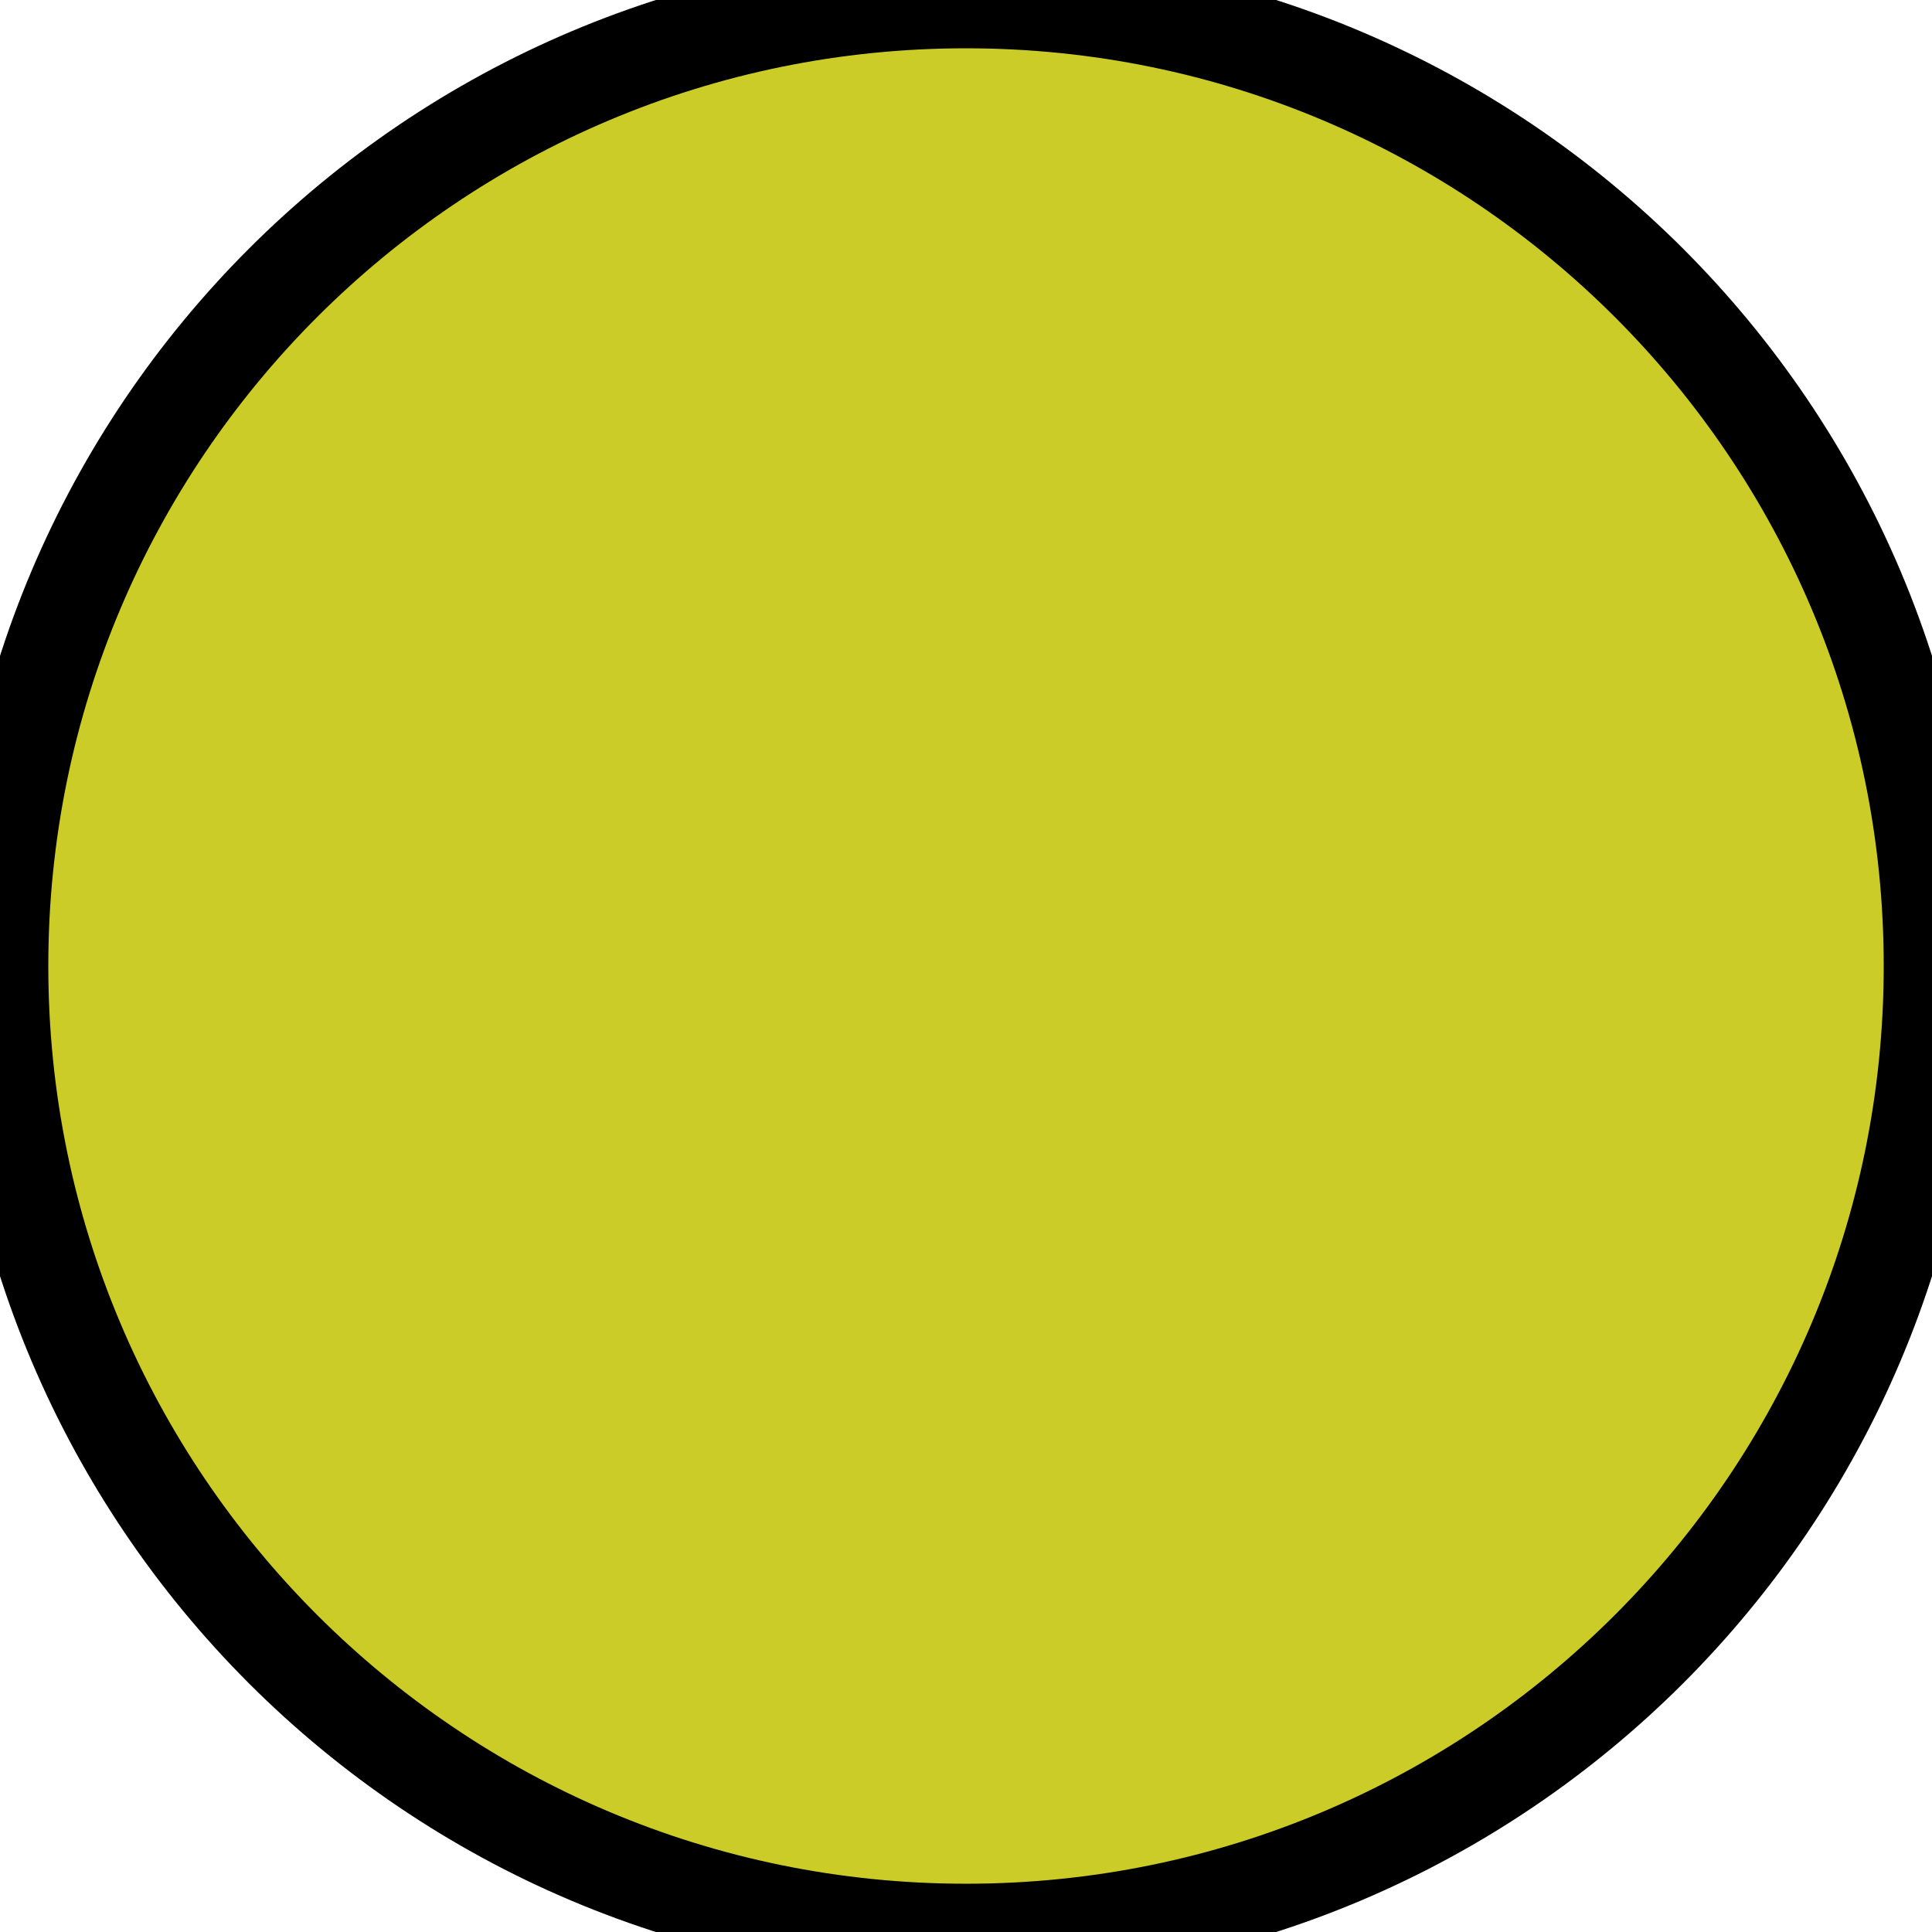
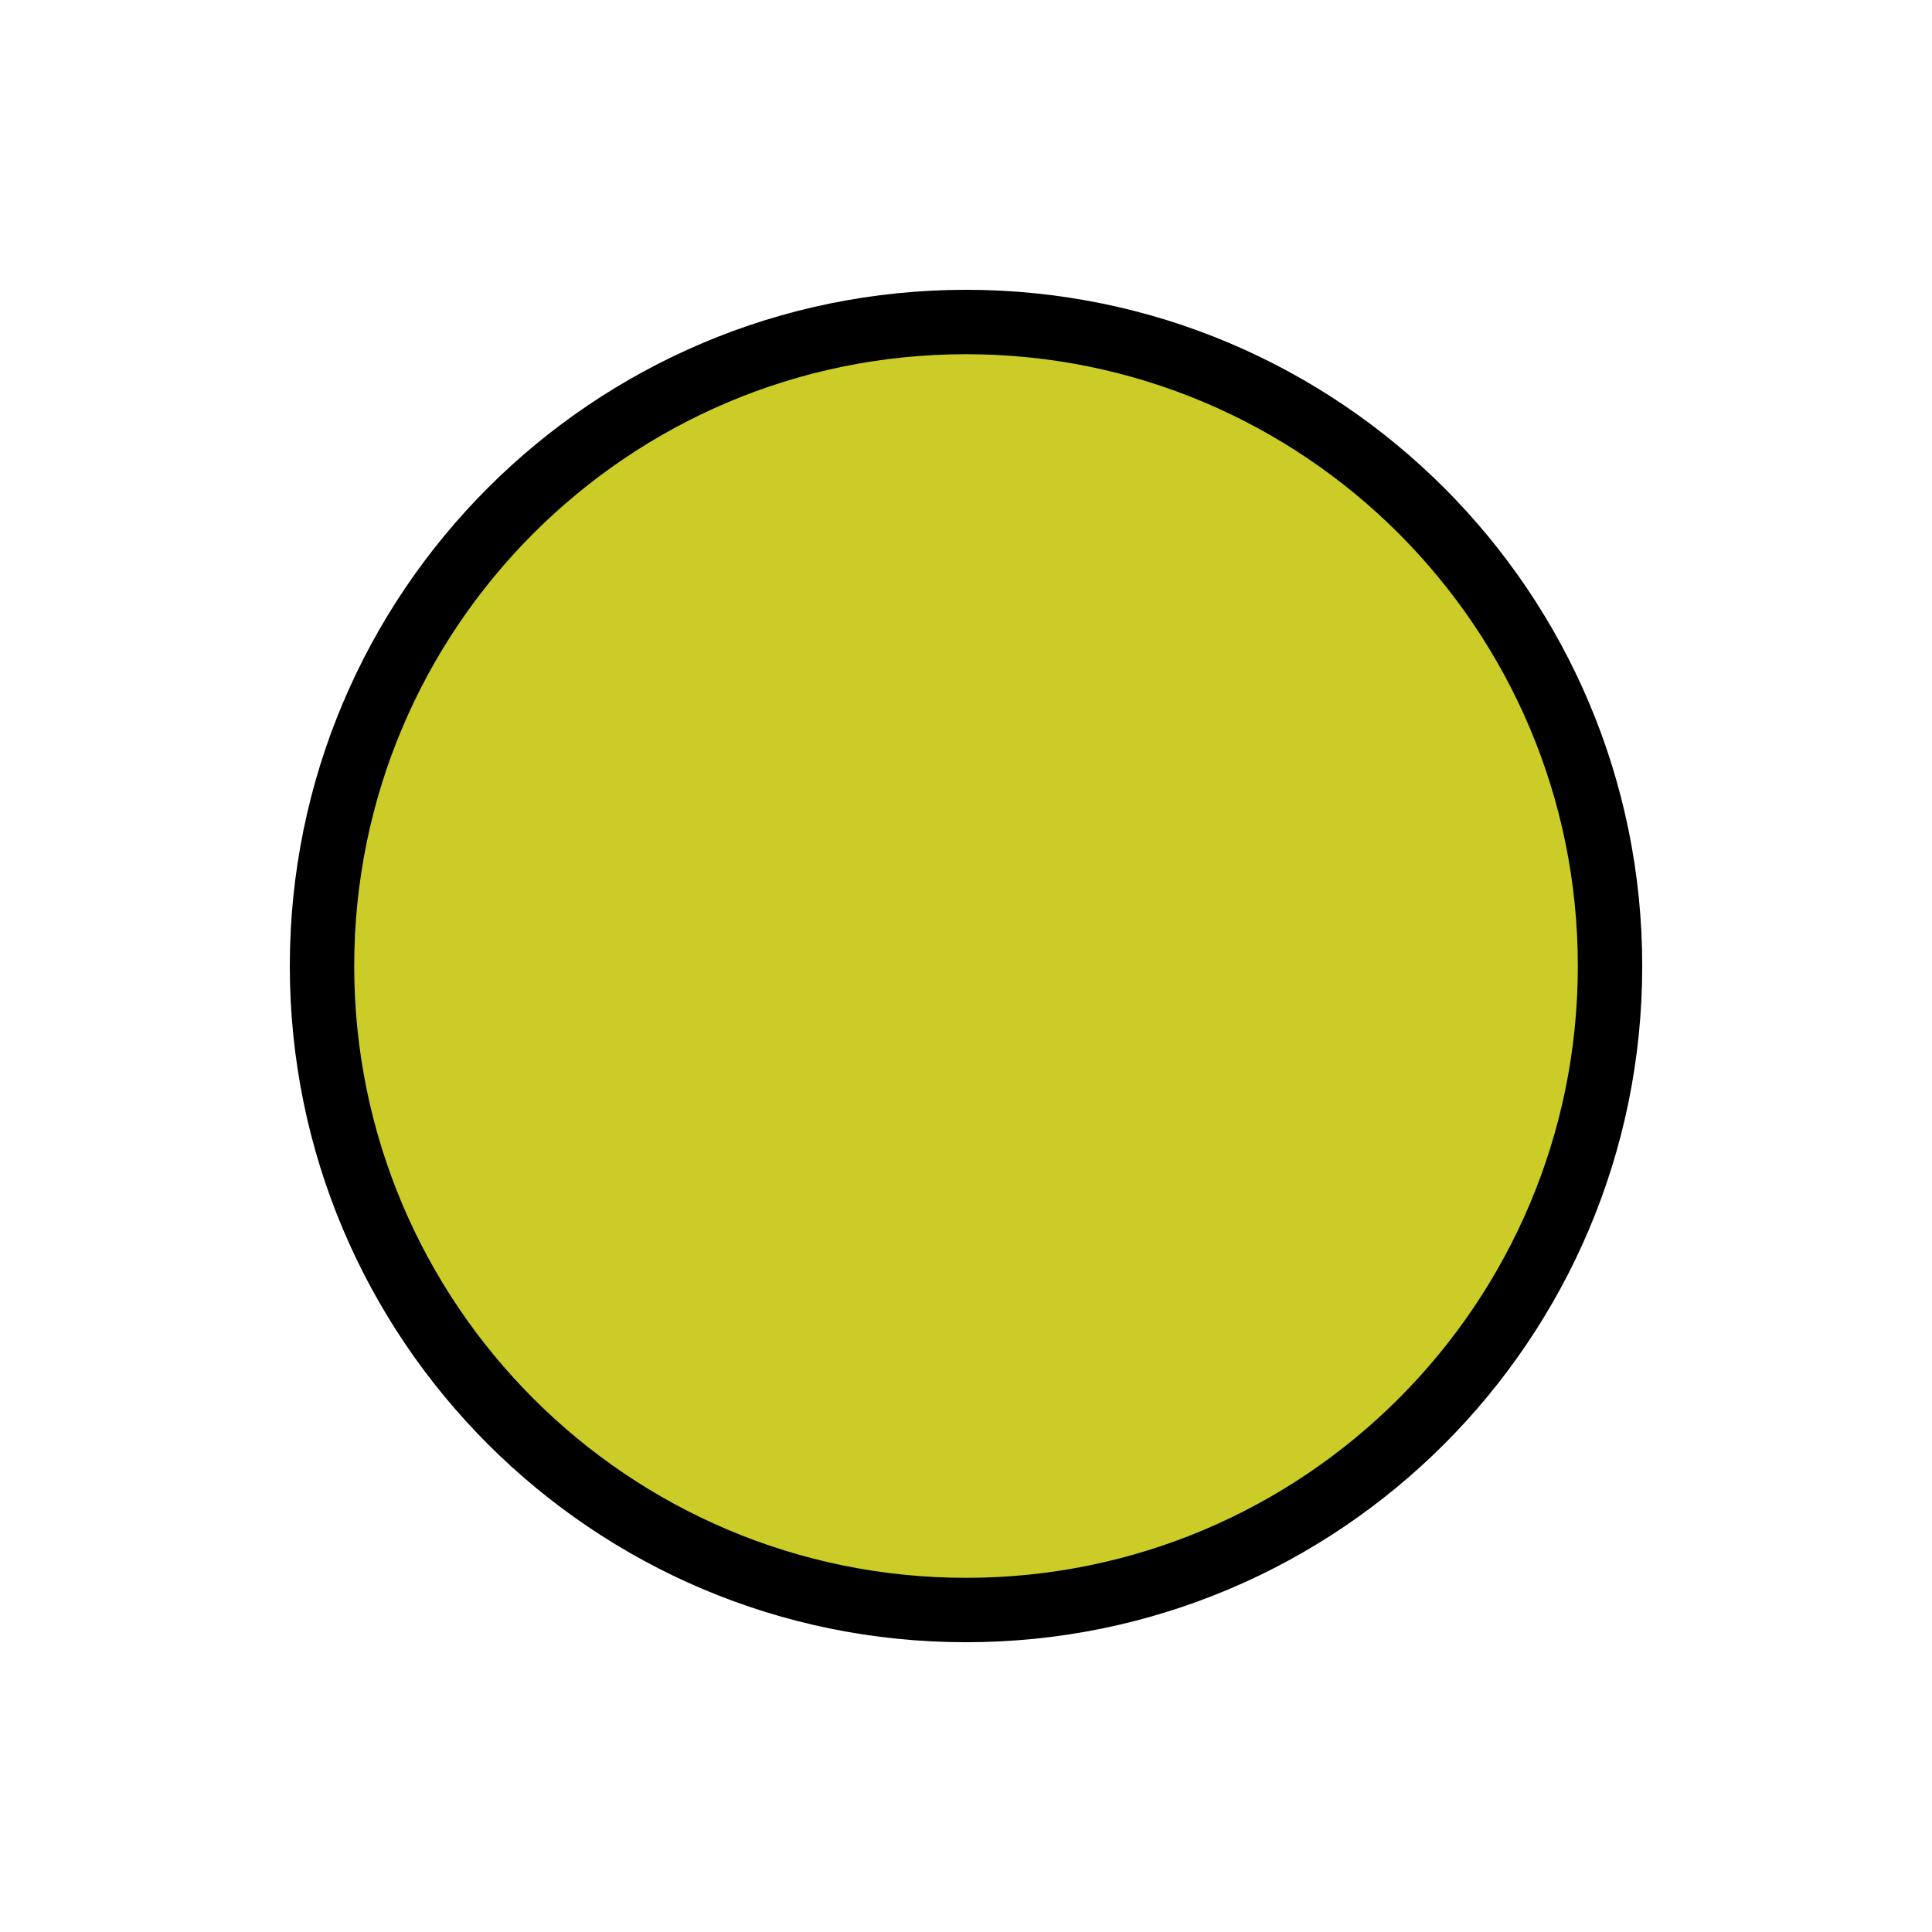
- <svg xmlns="http://www.w3.org/2000/svg" version="1.1" viewBox="-72 -72 7.97 7.97">
+ <svg xmlns="http://www.w3.org/2000/svg" version="1.1" viewBox="-72 -72 11.955 11.955">
  <g id="page1">
-     <g stroke-miterlimit="10" transform="translate(-165.1486,12.6825)scale(0.996264,-0.996264)">
+     <g stroke-miterlimit="10" transform="translate(-163.156,14.67502)scale(0.996264,-0.996264)">
      <g fill="#000" stroke="#000">
        <g stroke-width="0.4">
-           <g stroke="none" transform="scale(-1.00375,1.00375)translate(-165.1486,12.6825)scale(-1,-1)" />
-           <g transform="translate(93.49786,77.00006)">
-             <g stroke="none" transform="scale(-1.00375,1.00375)translate(-165.1486,12.6825)scale(-1,-1)">
-               <g stroke="#000" stroke-miterlimit="10" transform="translate(-161.1635,8.697441)scale(0.996264,-0.996264)">
+           <g stroke="none" transform="scale(-1.00375,1.00375)translate(-163.156,14.67502)scale(-1,-1)" />
+           <g transform="translate(91.49786,75.00006)">
+             <g stroke="none" transform="scale(-1.00375,1.00375)translate(-163.156,14.67502)scale(-1,-1)">
+               <g stroke="#000" stroke-miterlimit="10" transform="translate(-157.1784,8.697441)scale(0.996264,-0.996264)">
                <g fill="#000" stroke="#000">
                  <g stroke-width="0.4">
                    <clipPath id="pgfcp1">
                      <path d="M -97.498 -81 L 97.498 -81 L 97.498 81 L -97.498 81 Z" />
                    </clipPath>
                    <g clip-path="url(#pgfcp1)">
                      <path d="M 0.0 0.0" fill="none" />
+                       <path d="M 0.0 0.0" fill="none" />
                    </g>
                    <g fill="#cccc28">
                      <path d="M 4.0 0.0 C 4.0 2.209 2.209 4.0 0.0 4.0 C -2.209 4.0 -4.0 2.209 -4.0 0.0 C -4.0 -2.209 -2.209 -4.0 0.0 -4.0 C 2.209 -4.0 4.0 -2.209 4.0 0.0 Z M 0.0 0.0" />
                      <path d="" fill="none" />
+                     </g>
+                     <g fill-opacity="0">
+                       <g stroke-opacity="0">
+                         <path d="M 6.0 0.0 C 6.0 3.314 3.314 6.0 0.0 6.0 C -3.314 6.0 -6.0 3.314 -6.0 0.0 C -6.0 -3.314 -3.314 -6.0 0.0 -6.0 C 3.314 -6.0 6.0 -3.314 6.0 0.0 Z M 0.0 0.0" />
+                         <path d="" fill="none" />
+                       </g>
                    </g>
                  </g>
                </g>
              </g>
            </g>
          </g>
        </g>
      </g>
    </g>
  </g>
</svg>
